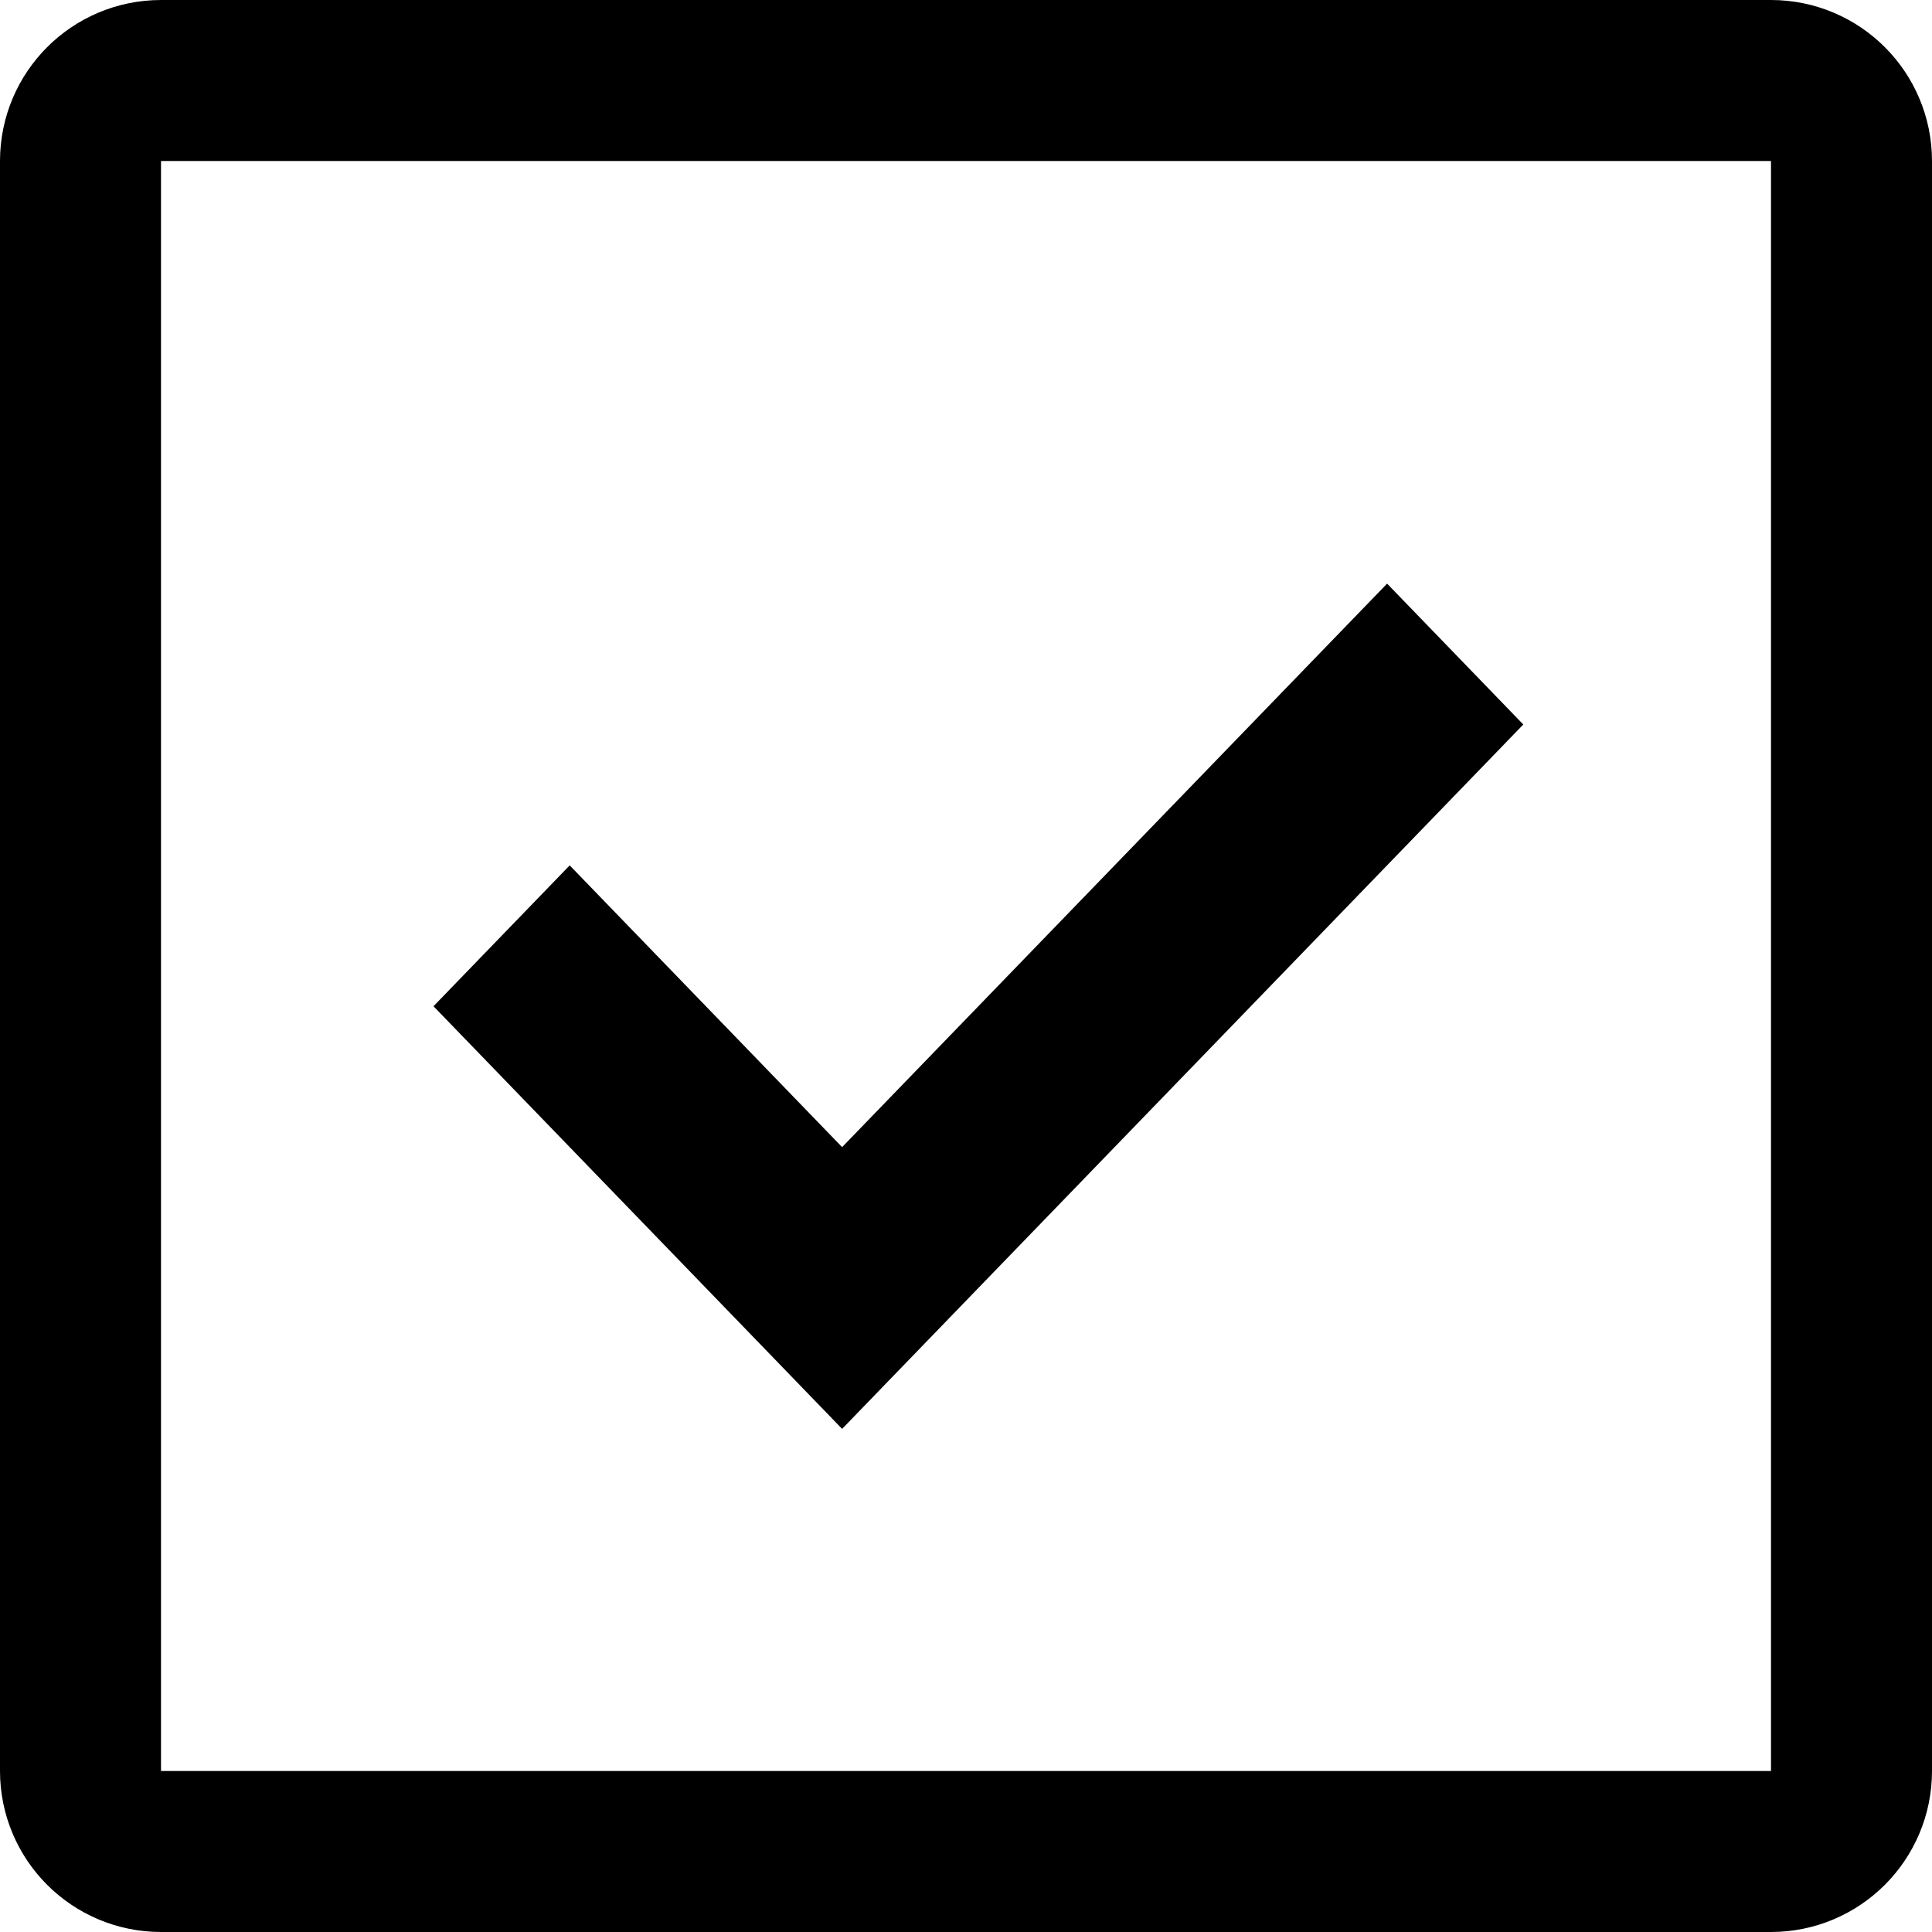
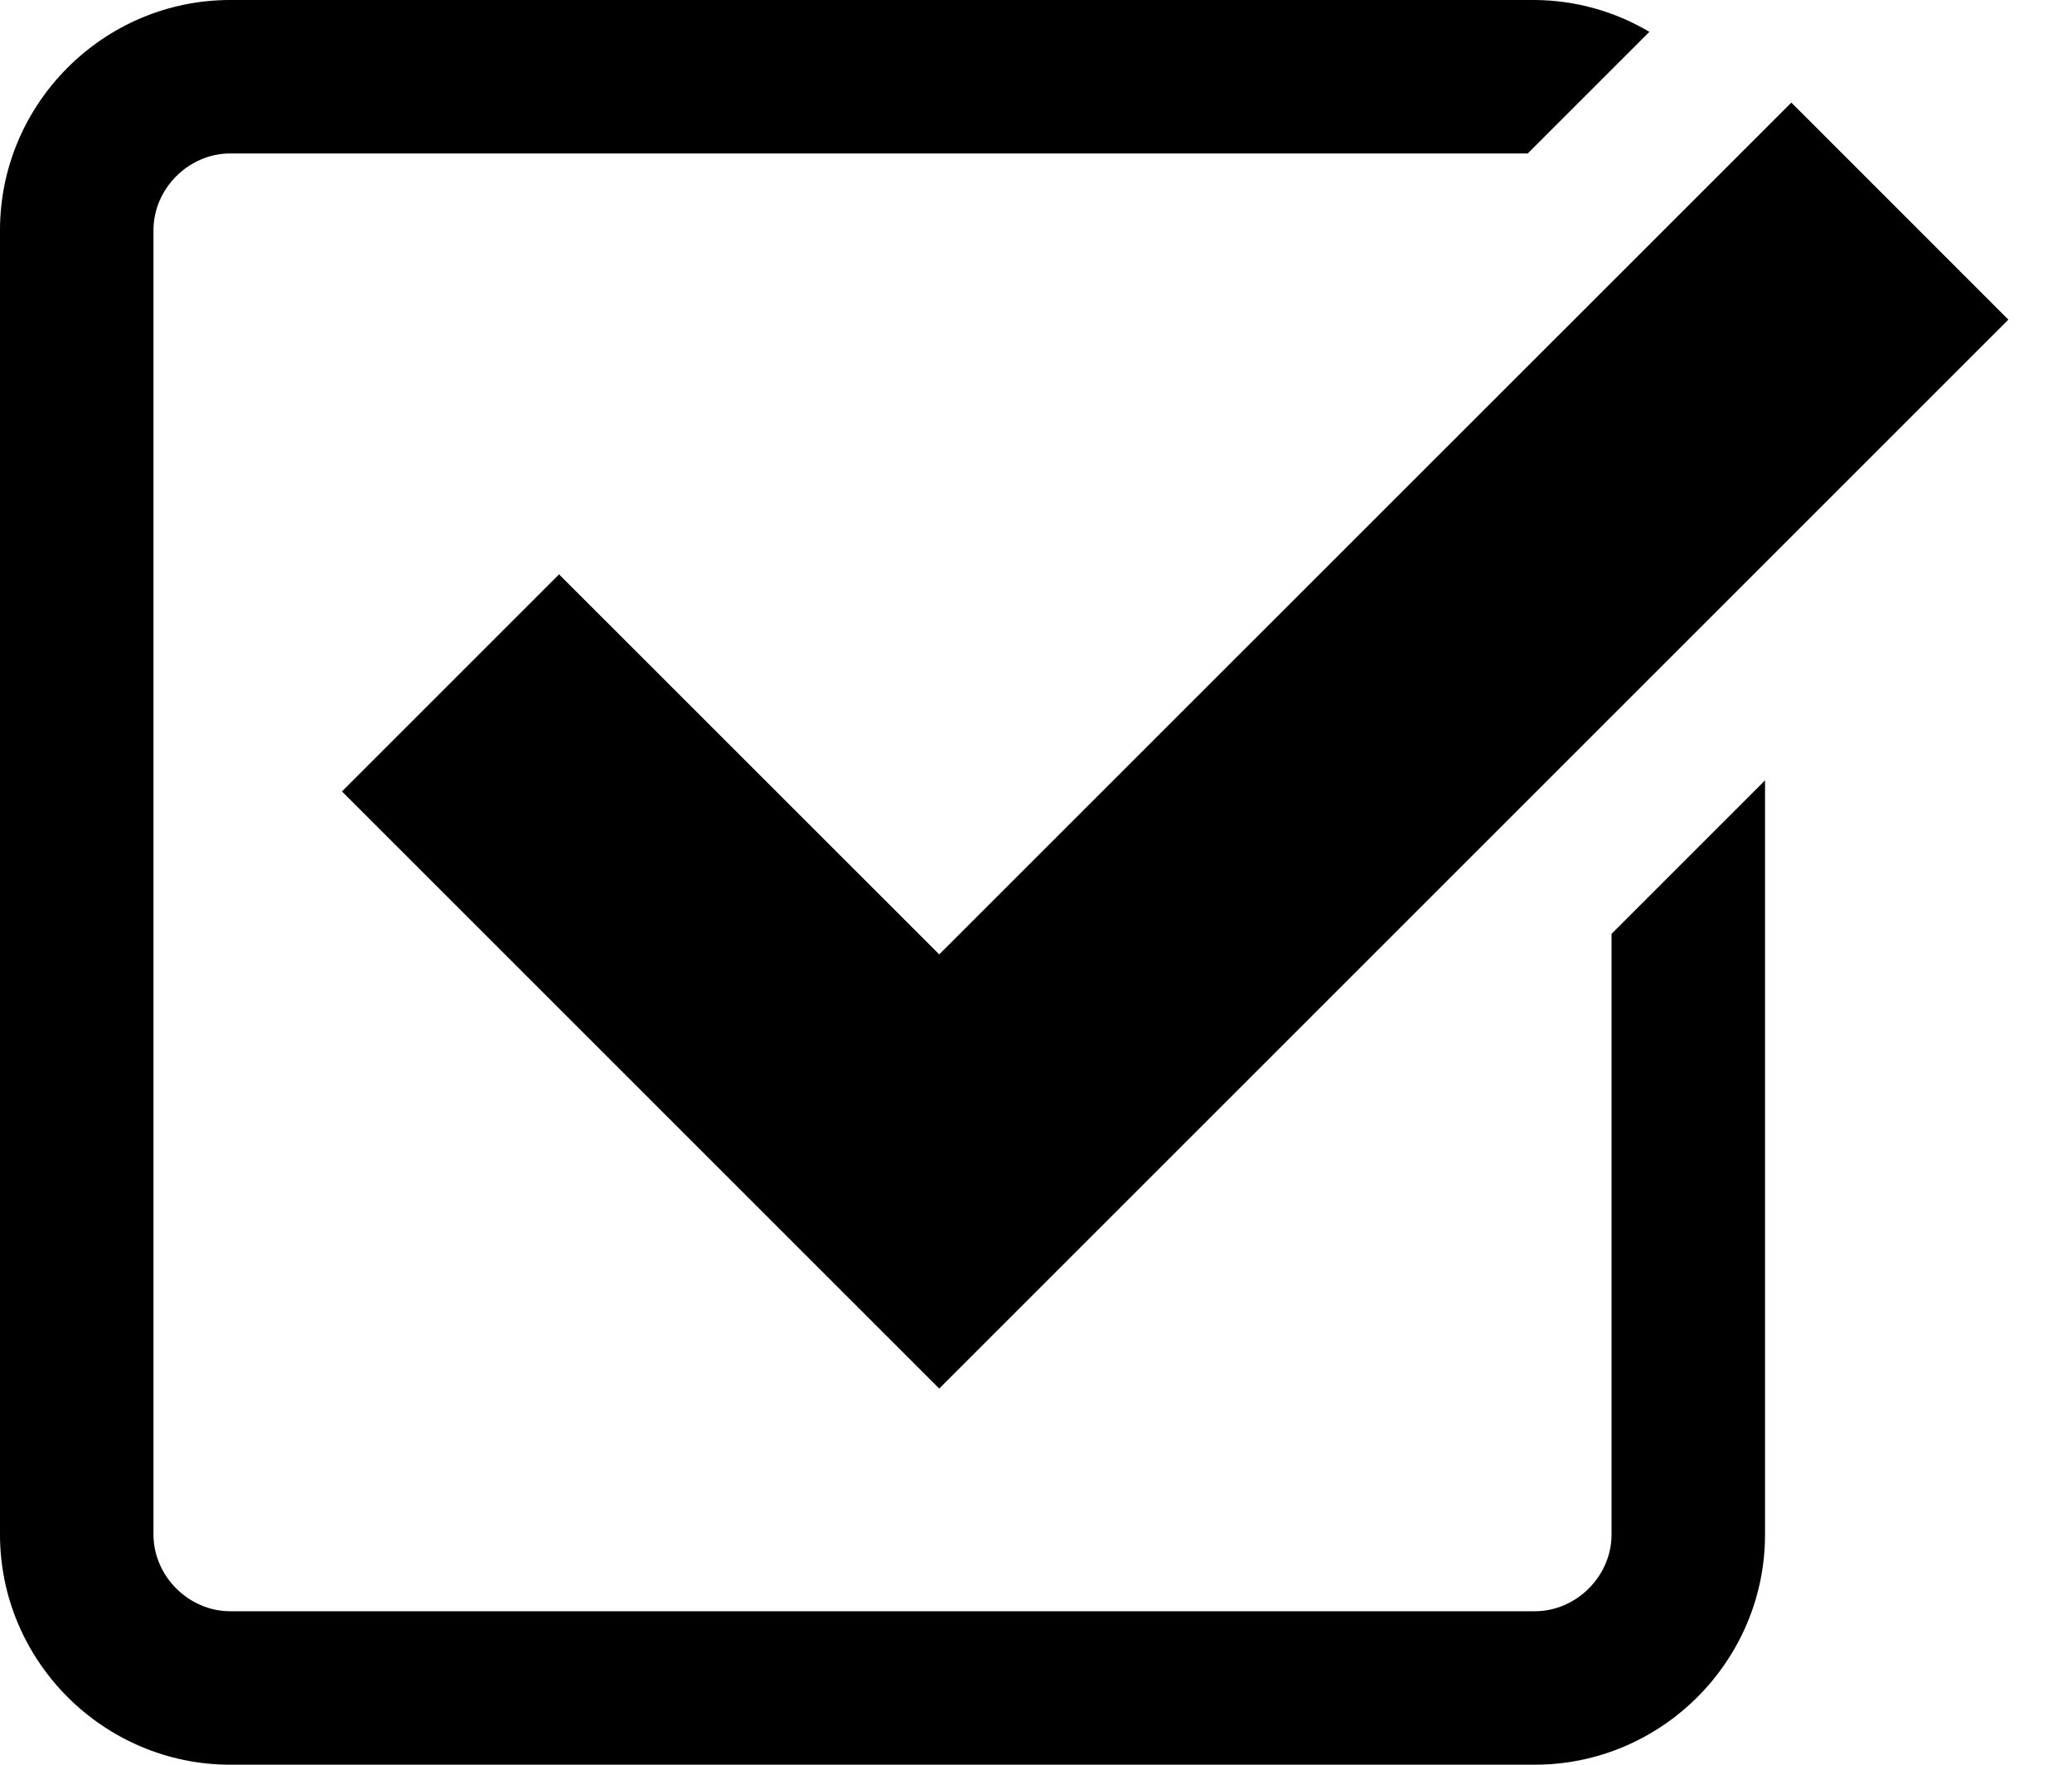
- <svg xmlns="http://www.w3.org/2000/svg" width="24" height="24" fill="none">
-   <rect x="1" y="1" width="22" height="22" rx="1" stroke="#000" stroke-width="2" />
-   <path fill-rule="evenodd" clip-rule="evenodd" d="M7.077 10.75L5.385 12.5l5.076 5.25L18.923 9l-1.692-1.75-6.77 7-3.384-3.5z" fill="#000" />
+ <svg xmlns="http://www.w3.org/2000/svg" width="27" height="23" viewBox="0 0 27 23">
+   <path d="M7.285 7.486l-2.829 2.829 7.783 7.783L26.171 4.166l-2.828-2.829-11.104 11.102z" />
+   <path d="M21 20c0 .542-.458 1-1 1H3c-.542 0-1-.458-1-1V3c0-.542.458-1 1-1h16.908L21.493.415A2.96 2.96 0 0 0 20 0H3C1.35 0 0 1.35 0 3v17c0 1.65 1.35 3 3 3h17c1.65 0 3-1.35 3-3v-9.829l-2 2V20z" />
</svg>
